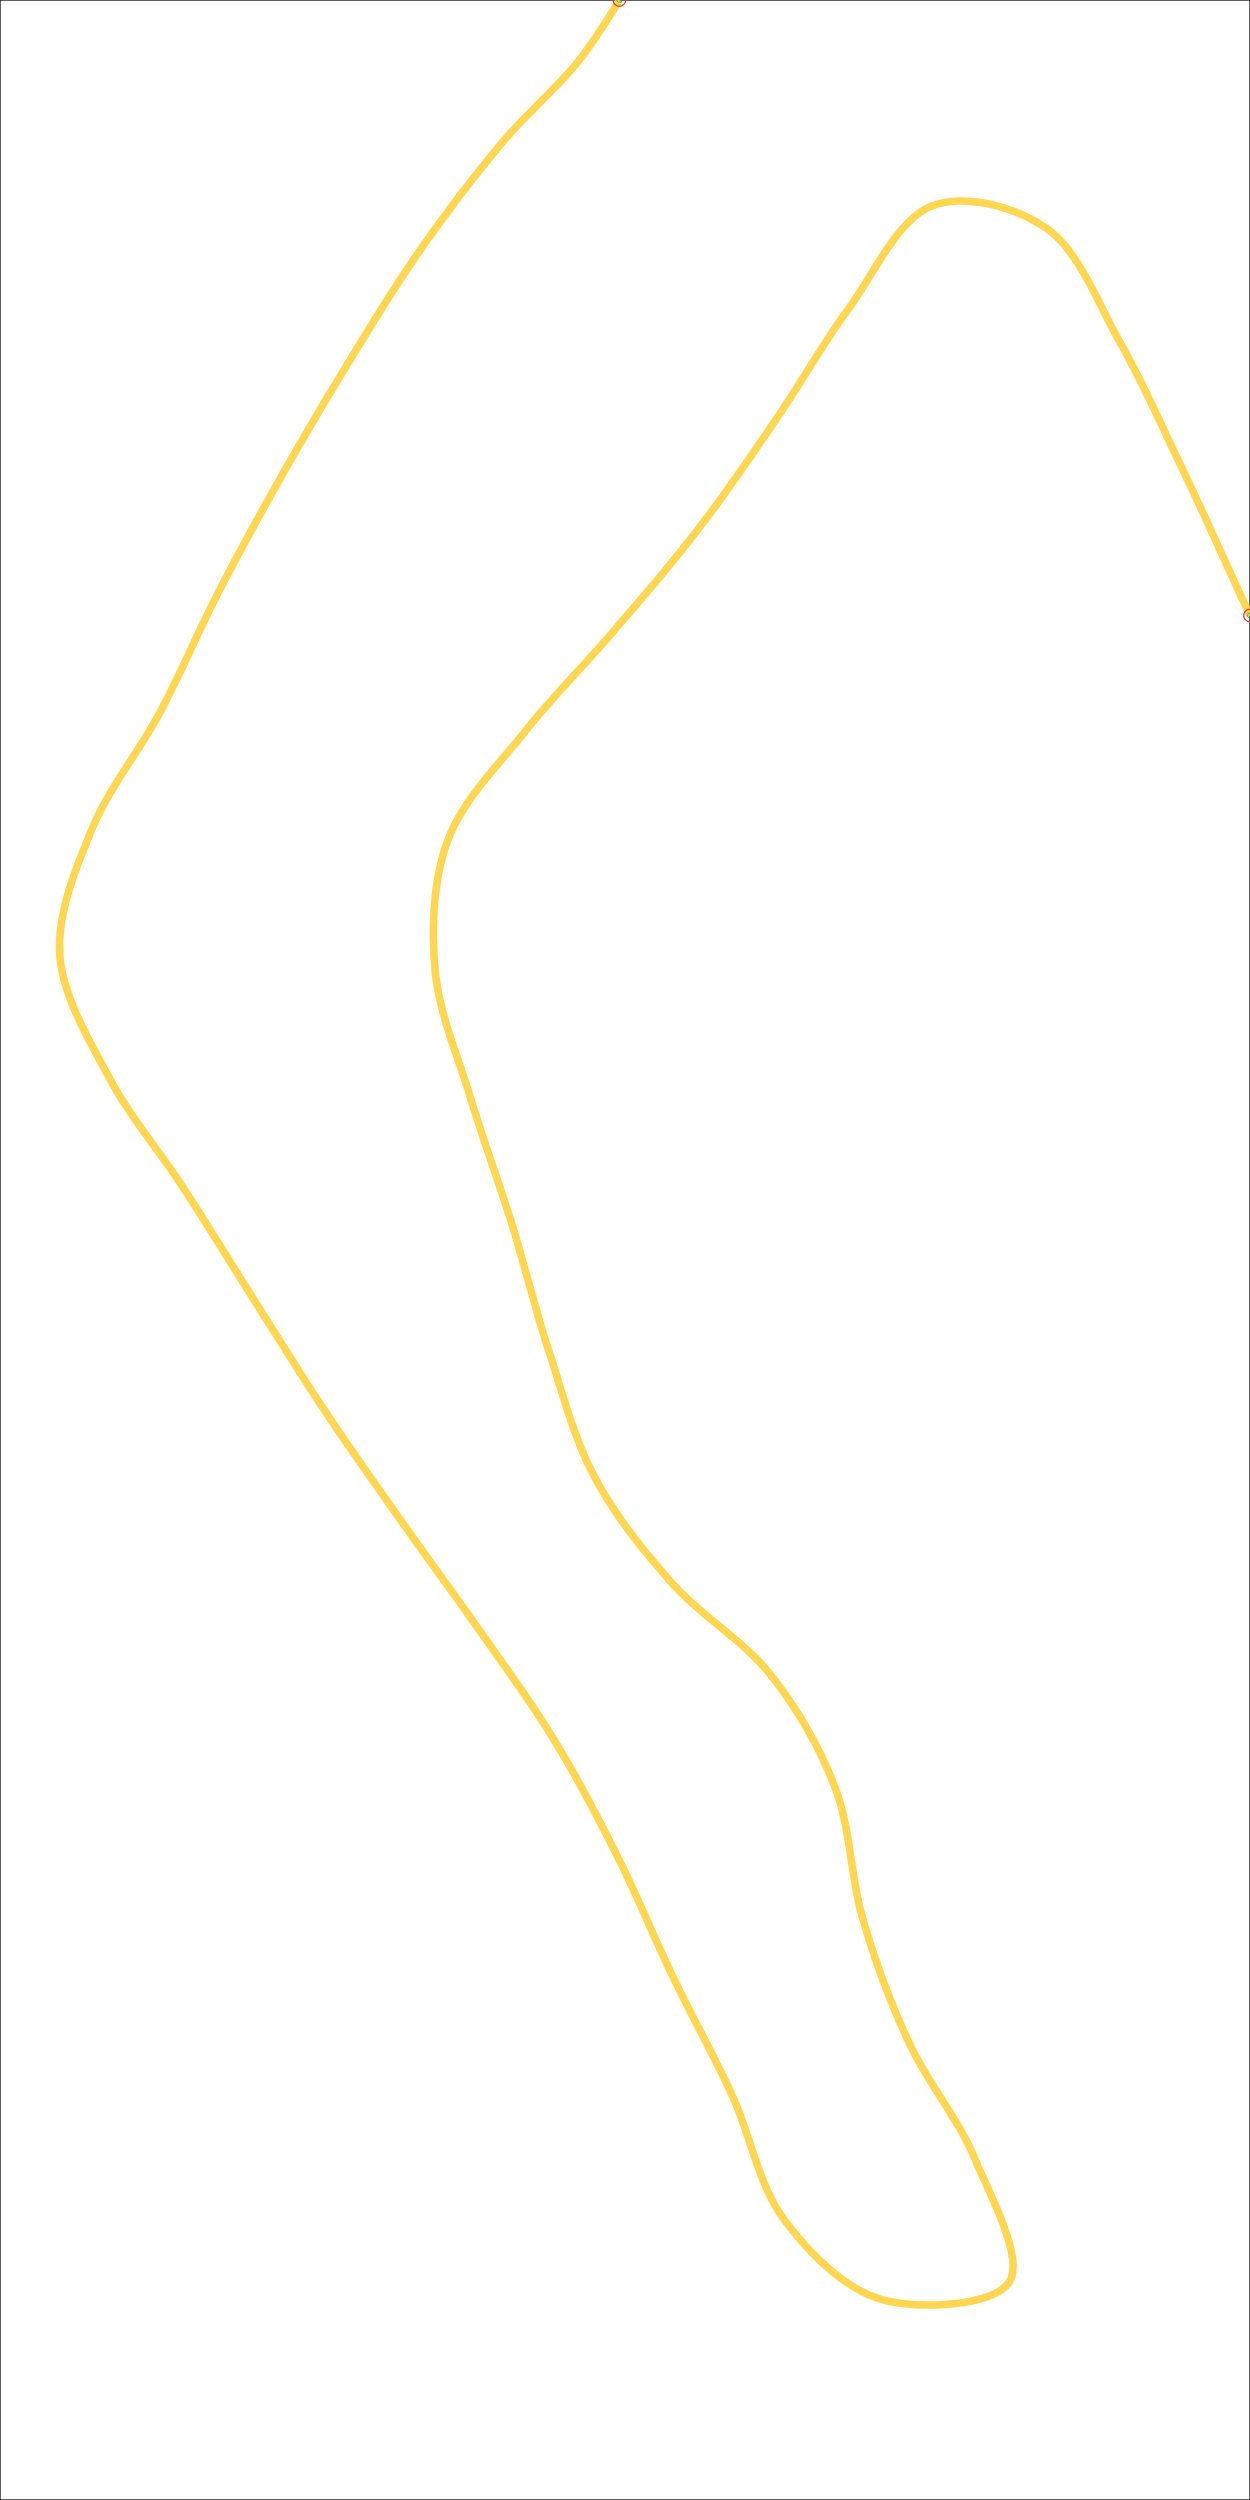
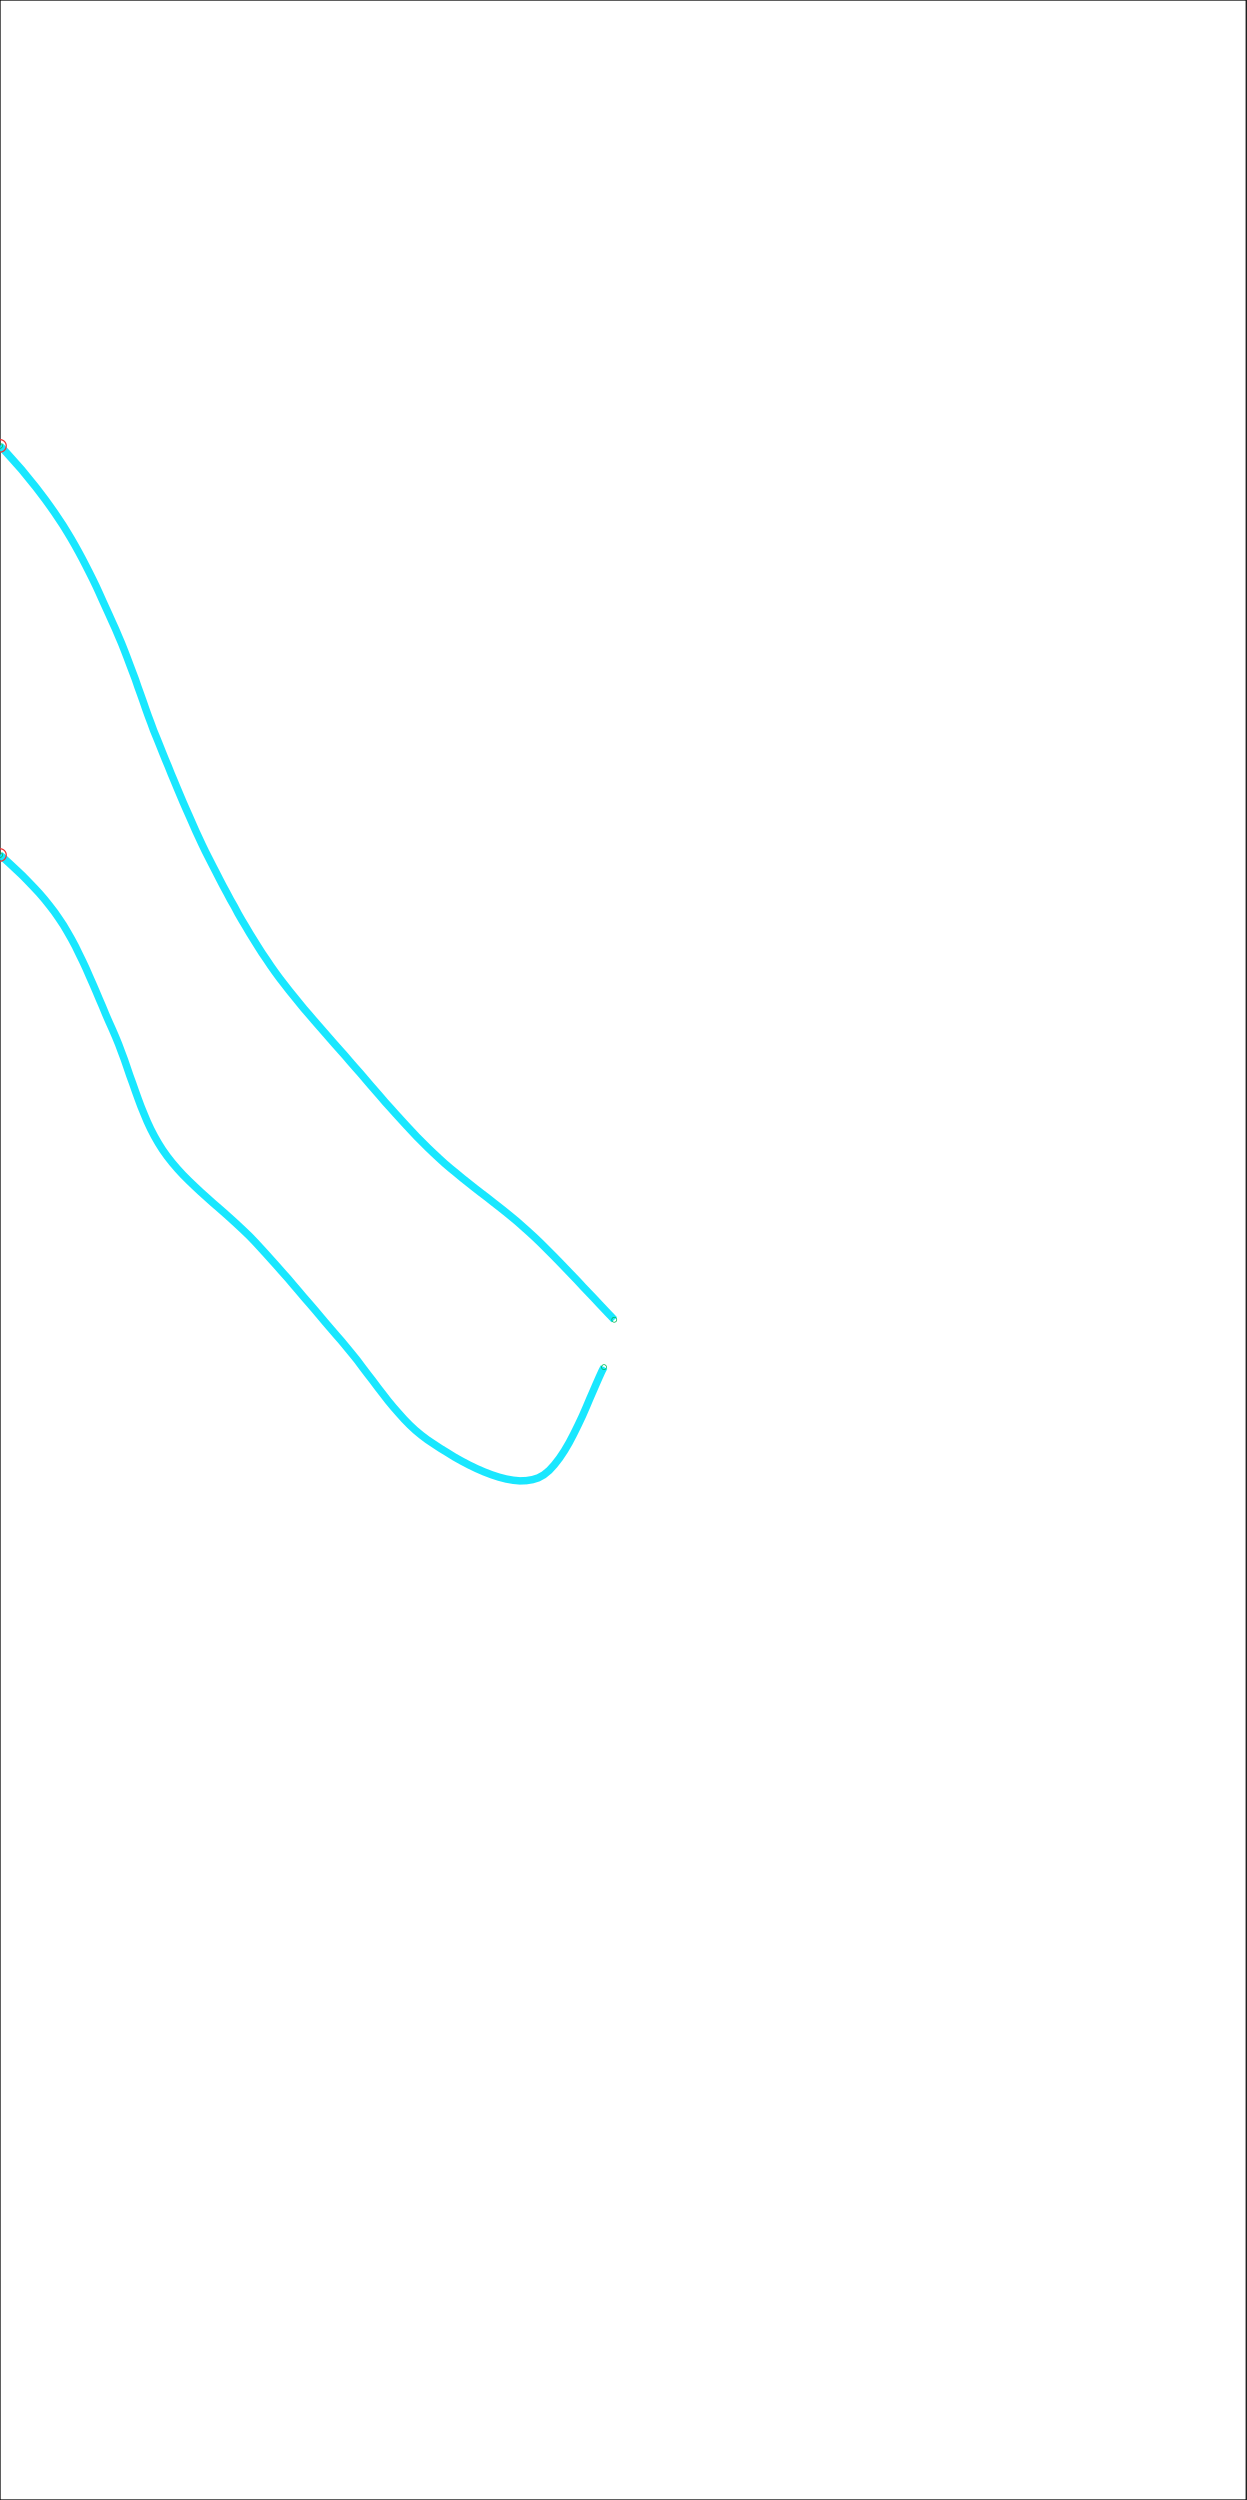
- <svg xmlns="http://www.w3.org/2000/svg" width="1000mm" height="2000mm" viewBox="0 0 1000 2000">
+ <svg xmlns="http://www.w3.org/2000/svg" width="997mm" height="2000mm" viewBox="0 0 997 2000">
  <g id="outline">
-     <rect x="0" y="0" width="1000" height="2000" fill="none" stroke="#000" stroke-width="1" />
+     <rect x="0" y="0" width="997" height="2000" fill="none" stroke="#000" stroke-width="1" />
  </g>
  <g id="channels">
-     <path d="M 1000.0 492.4 L 998.3 488.7 L 995.5 482.7 L 992.7 476.7 L 989.9 470.6 L 987.2 464.6 L 987.2 464.6 L 984.4 458.5 L 981.6 452.5 L 978.9 446.4 L 976.1 440.4 L 973.4 434.3 L 970.6 428.3 L 967.8 422.2 L 965.1 416.2 L 962.3 410.1 L 959.5 404.1 L 956.7 398.1 L 953.9 392.0 L 951.0 386.0 L 948.2 380.0 L 945.4 374.0 L 942.5 368.0 L 942.5 368.0 L 939.6 362.0 L 936.8 356.0 L 933.9 349.9 L 931.1 343.9 L 928.3 337.9 L 925.4 331.9 L 922.6 325.8 L 919.7 319.8 L 916.8 313.8 L 913.9 307.9 L 910.9 301.9 L 907.9 296.0 L 904.8 290.1 L 901.7 284.2 L 898.6 278.4 L 895.3 272.6 L 895.3 272.6 L 892.1 266.7 L 888.9 260.7 L 885.7 254.5 L 882.6 248.2 L 879.4 241.8 L 876.2 235.5 L 872.9 229.3 L 869.6 223.1 L 866.1 217.1 L 862.6 211.3 L 858.9 205.7 L 855.1 200.4 L 851.2 195.5 L 847.0 191.0 L 842.6 186.9 L 838.0 183.2 L 838.0 183.2 L 833.1 180.0 L 827.9 176.9 L 822.4 174.0 L 816.6 171.3 L 810.6 168.9 L 804.5 166.8 L 798.3 164.9 L 792.0 163.4 L 785.6 162.2 L 779.3 161.4 L 773.1 160.9 L 767.0 160.8 L 761.1 161.2 L 755.4 162.0 L 749.9 163.3 L 744.7 165.0 L 744.7 165.0 L 739.8 167.4 L 735.1 170.5 L 730.5 174.2 L 726.1 178.5 L 721.7 183.2 L 717.5 188.3 L 713.4 193.9 L 709.4 199.6 L 705.4 205.6 L 701.5 211.8 L 697.6 218.0 L 693.8 224.2 L 690.0 230.3 L 686.1 236.3 L 682.3 242.1 L 678.4 247.6 L 678.4 247.6 L 674.5 253.0 L 670.7 258.5 L 667.0 263.9 L 663.3 269.5 L 659.7 275.0 L 656.1 280.6 L 652.5 286.2 L 648.9 291.9 L 645.4 297.5 L 641.8 303.1 L 638.3 308.8 L 634.7 314.4 L 631.1 320.0 L 627.4 325.6 L 623.8 331.1 L 620.1 336.6 L 620.1 336.6 L 616.3 342.1 L 612.6 347.6 L 608.8 353.1 L 605.0 358.6 L 601.3 364.1 L 597.5 369.5 L 593.7 375.0 L 589.9 380.4 L 586.0 385.9 L 582.2 391.3 L 578.3 396.7 L 574.4 402.1 L 570.5 407.4 L 566.5 412.8 L 562.5 418.1 L 558.5 423.4 L 558.5 423.4 L 554.4 428.6 L 550.3 433.9 L 546.2 439.1 L 542.0 444.2 L 537.8 449.4 L 533.6 454.5 L 529.3 459.7 L 525.1 464.8 L 520.8 469.9 L 516.5 474.9 L 512.2 480.0 L 507.9 485.1 L 503.5 490.1 L 499.2 495.2 L 494.9 500.2 L 490.6 505.3 L 490.6 505.3 L 486.2 510.3 L 481.8 515.3 L 477.4 520.3 L 472.9 525.2 L 468.4 530.2 L 463.9 535.1 L 459.4 540.0 L 455.0 544.9 L 450.5 549.8 L 446.0 554.8 L 441.6 559.7 L 437.2 564.7 L 432.8 569.7 L 428.5 574.8 L 424.3 579.9 L 420.1 585.1 L 420.1 585.1 L 416.0 590.3 L 411.7 595.4 L 407.3 600.6 L 402.9 605.8 L 398.5 611.0 L 394.2 616.2 L 389.8 621.4 L 385.6 626.7 L 381.5 632.0 L 377.5 637.4 L 373.7 642.9 L 370.2 648.4 L 366.8 654.0 L 363.7 659.7 L 361.0 665.5 L 358.6 671.4 L 358.6 671.4 L 356.4 677.4 L 354.5 683.6 L 352.9 689.8 L 351.4 696.2 L 350.2 702.7 L 349.2 709.2 L 348.3 715.8 L 347.7 722.5 L 347.2 729.2 L 346.9 735.9 L 346.7 742.6 L 346.7 749.3 L 346.9 755.9 L 347.1 762.6 L 347.5 769.1 L 348.0 775.6 L 348.0 775.6 L 348.7 782.1 L 349.7 788.5 L 350.9 795.0 L 352.3 801.4 L 353.8 807.8 L 355.6 814.2 L 357.5 820.7 L 359.5 827.1 L 361.5 833.5 L 363.7 839.9 L 365.8 846.2 L 368.0 852.6 L 370.2 859.0 L 372.3 865.4 L 374.4 871.7 L 376.3 878.1 L 376.3 878.1 L 378.3 884.5 L 380.3 890.8 L 382.3 897.1 L 384.4 903.5 L 386.4 909.8 L 388.5 916.1 L 390.7 922.4 L 392.8 928.7 L 394.9 935.0 L 397.1 941.3 L 399.2 947.6 L 401.3 953.9 L 403.4 960.2 L 405.4 966.6 L 407.5 972.9 L 409.5 979.2 L 409.5 979.2 L 411.4 985.6 L 413.3 992.0 L 415.2 998.4 L 417.0 1004.8 L 418.8 1011.2 L 420.6 1017.6 L 422.4 1024.0 L 424.2 1030.4 L 426.0 1036.8 L 427.8 1043.2 L 429.6 1049.6 L 431.4 1056.0 L 433.3 1062.4 L 435.2 1068.7 L 437.2 1075.1 L 439.3 1081.4 L 439.3 1081.4 L 441.3 1087.7 L 443.3 1094.1 L 445.3 1100.5 L 447.2 1106.9 L 449.2 1113.3 L 451.2 1119.6 L 453.2 1126.0 L 455.3 1132.4 L 457.5 1138.7 L 459.7 1145.0 L 462.0 1151.2 L 464.4 1157.4 L 467.0 1163.5 L 469.6 1169.5 L 472.5 1175.4 L 475.5 1181.3 L 475.5 1181.3 L 478.6 1187.0 L 481.9 1192.7 L 485.3 1198.4 L 488.9 1204.0 L 492.5 1209.5 L 496.3 1215.0 L 500.1 1220.4 L 504.1 1225.8 L 508.1 1231.1 L 512.2 1236.4 L 516.4 1241.6 L 520.6 1246.7 L 524.9 1251.8 L 529.2 1256.9 L 533.6 1261.9 L 537.9 1266.9 L 537.9 1266.9 L 542.4 1271.7 L 547.1 1276.4 L 552.0 1281.0 L 557.0 1285.4 L 562.0 1289.8 L 567.2 1294.1 L 572.4 1298.4 L 577.6 1302.7 L 582.8 1307.0 L 587.9 1311.3 L 593.0 1315.6 L 597.9 1320.1 L 602.7 1324.7 L 607.3 1329.4 L 611.8 1334.2 L 615.9 1339.2 L 615.9 1339.2 L 620.0 1344.4 L 623.9 1349.6 L 627.8 1355.0 L 631.5 1360.4 L 635.2 1365.9 L 638.8 1371.5 L 642.2 1377.1 L 645.6 1382.9 L 648.8 1388.7 L 652.0 1394.5 L 655.0 1400.4 L 657.9 1406.3 L 660.6 1412.3 L 663.3 1418.3 L 665.8 1424.4 L 668.2 1430.5 L 668.2 1430.5 L 670.4 1436.7 L 672.3 1442.9 L 674.0 1449.3 L 675.4 1455.7 L 676.8 1462.2 L 678.0 1468.8 L 679.1 1475.4 L 680.1 1482.0 L 681.1 1488.7 L 682.1 1495.3 L 683.2 1502.0 L 684.3 1508.6 L 685.5 1515.2 L 686.8 1521.7 L 688.4 1528.2 L 690.1 1534.6 L 690.1 1534.6 L 692.0 1541.0 L 693.9 1547.3 L 695.9 1553.6 L 697.9 1560.0 L 700.0 1566.3 L 702.2 1572.5 L 704.4 1578.8 L 706.7 1585.1 L 709.1 1591.3 L 711.5 1597.5 L 713.9 1603.6 L 716.5 1609.8 L 719.0 1615.9 L 721.7 1622.0 L 724.4 1628.0 L 727.2 1634.1 L 727.2 1634.1 L 730.1 1640.0 L 733.2 1645.9 L 736.4 1651.7 L 739.8 1657.5 L 743.3 1663.3 L 746.8 1669.0 L 750.4 1674.7 L 754.0 1680.3 L 757.6 1686.0 L 761.1 1691.7 L 764.6 1697.4 L 768.0 1703.1 L 771.2 1708.9 L 774.2 1714.7 L 777.1 1720.6 L 779.7 1726.6 L 779.7 1726.6 L 782.3 1732.8 L 785.2 1739.3 L 788.3 1746.0 L 791.4 1752.9 L 794.5 1760.0 L 797.6 1767.1 L 800.5 1774.2 L 803.1 1781.1 L 805.5 1788.0 L 807.5 1794.6 L 809.1 1800.9 L 810.1 1806.9 L 810.5 1812.4 L 810.2 1817.5 L 809.2 1822.0 L 807.3 1825.9 L 807.3 1825.9 L 804.4 1829.2 L 800.6 1832.2 L 795.9 1834.9 L 790.4 1837.2 L 784.3 1839.1 L 777.6 1840.8 L 770.5 1842.1 L 763.0 1843.0 L 755.4 1843.7 L 747.7 1844.0 L 739.9 1844.0 L 732.3 1843.8 L 725.0 1843.2 L 718.0 1842.3 L 711.4 1841.1 L 705.5 1839.7 L 705.5 1839.7 L 699.9 1837.8 L 694.3 1835.6 L 688.7 1832.8 L 683.3 1829.8 L 677.9 1826.3 L 672.6 1822.6 L 667.4 1818.5 L 662.3 1814.2 L 657.3 1809.7 L 652.4 1805.0 L 647.7 1800.1 L 643.2 1795.2 L 638.8 1790.1 L 634.6 1785.0 L 630.5 1779.9 L 626.7 1774.8 L 626.7 1774.8 L 623.1 1769.5 L 619.8 1764.1 L 616.8 1758.4 L 614.0 1752.5 L 611.3 1746.4 L 608.9 1740.2 L 606.5 1733.9 L 604.3 1727.5 L 602.1 1721.1 L 600.0 1714.6 L 597.8 1708.1 L 595.6 1701.7 L 593.3 1695.2 L 591.0 1688.9 L 588.5 1682.7 L 585.8 1676.5 L 585.8 1676.5 L 583.0 1670.5 L 580.2 1664.5 L 577.3 1658.5 L 574.3 1652.6 L 571.3 1646.6 L 568.3 1640.7 L 565.3 1634.8 L 562.3 1628.8 L 559.2 1622.9 L 556.2 1617.0 L 553.1 1611.1 L 550.1 1605.2 L 547.1 1599.2 L 544.1 1593.3 L 541.2 1587.3 L 538.3 1581.3 L 538.3 1581.3 L 535.4 1575.3 L 532.6 1569.3 L 529.8 1563.3 L 527.1 1557.2 L 524.3 1551.1 L 521.6 1545.1 L 518.9 1539.0 L 516.2 1532.9 L 513.5 1526.8 L 510.8 1520.8 L 508.0 1514.7 L 505.2 1508.7 L 502.4 1502.6 L 499.6 1496.6 L 496.7 1490.7 L 493.7 1484.7 L 493.7 1484.7 L 490.8 1478.8 L 487.7 1472.8 L 484.7 1466.9 L 481.7 1461.0 L 478.6 1455.1 L 475.5 1449.2 L 472.4 1443.3 L 469.3 1437.5 L 466.1 1431.6 L 462.9 1425.8 L 459.7 1420.0 L 456.4 1414.2 L 453.1 1408.4 L 449.7 1402.7 L 446.3 1397.0 L 442.9 1391.3 L 442.9 1391.3 L 439.4 1385.7 L 435.8 1380.0 L 432.2 1374.5 L 428.6 1368.9 L 424.9 1363.4 L 421.2 1357.9 L 417.4 1352.4 L 413.6 1346.9 L 409.8 1341.5 L 406.0 1336.0 L 402.1 1330.6 L 398.3 1325.2 L 394.4 1319.7 L 390.6 1314.3 L 386.8 1308.8 L 382.9 1303.4 L 382.9 1303.4 L 379.1 1298.0 L 375.3 1292.5 L 371.4 1287.1 L 367.6 1281.7 L 363.7 1276.3 L 359.8 1270.9 L 355.9 1265.5 L 352.0 1260.1 L 348.1 1254.7 L 344.2 1249.3 L 340.3 1243.9 L 336.5 1238.5 L 332.6 1233.1 L 328.7 1227.7 L 324.9 1222.3 L 321.0 1216.8 L 321.0 1216.8 L 317.2 1211.4 L 313.4 1206.0 L 309.5 1200.5 L 305.7 1195.1 L 301.9 1189.7 L 298.0 1184.2 L 294.2 1178.8 L 290.4 1173.3 L 286.6 1167.9 L 282.8 1162.4 L 279.0 1156.9 L 275.3 1151.5 L 271.5 1146.0 L 267.8 1140.5 L 264.1 1134.9 L 260.4 1129.4 L 260.4 1129.4 L 256.7 1123.9 L 253.0 1118.3 L 249.4 1112.7 L 245.8 1107.2 L 242.2 1101.6 L 238.6 1096.0 L 235.1 1090.3 L 231.5 1084.7 L 228.0 1079.1 L 224.4 1073.5 L 220.9 1067.8 L 217.3 1062.2 L 213.8 1056.6 L 210.2 1051.0 L 206.7 1045.3 L 203.1 1039.7 L 203.1 1039.7 L 199.6 1034.1 L 196.0 1028.5 L 192.5 1022.8 L 189.0 1017.2 L 185.4 1011.6 L 181.9 1005.9 L 178.4 1000.3 L 174.9 994.6 L 171.3 989.0 L 167.8 983.4 L 164.2 977.7 L 160.7 972.1 L 157.1 966.5 L 153.5 960.9 L 149.9 955.3 L 146.3 949.7 L 146.3 949.7 L 142.6 944.2 L 138.9 938.7 L 135.1 933.2 L 131.2 927.8 L 127.3 922.3 L 123.3 916.9 L 119.4 911.5 L 115.5 906.1 L 111.6 900.6 L 107.8 895.2 L 104.1 889.7 L 100.4 884.1 L 96.8 878.6 L 93.4 872.9 L 90.1 867.2 L 86.9 861.4 L 86.9 861.4 L 83.8 855.6 L 80.6 849.7 L 77.4 843.7 L 74.2 837.7 L 71.0 831.7 L 67.9 825.6 L 64.9 819.5 L 62.0 813.3 L 59.3 807.1 L 56.8 800.9 L 54.5 794.7 L 52.5 788.5 L 50.8 782.3 L 49.5 776.0 L 48.4 769.8 L 47.8 763.6 L 47.8 763.6 L 47.6 757.3 L 47.8 751.0 L 48.3 744.7 L 49.1 738.3 L 50.3 731.9 L 51.7 725.4 L 53.3 719.0 L 55.1 712.5 L 57.2 706.1 L 59.3 699.7 L 61.6 693.3 L 64.0 687.0 L 66.5 680.7 L 69.0 674.5 L 71.5 668.3 L 74.0 662.3 L 74.0 662.3 L 76.6 656.3 L 79.5 650.4 L 82.5 644.5 L 85.7 638.7 L 89.0 633.0 L 92.5 627.3 L 96.0 621.6 L 99.6 616.0 L 103.2 610.3 L 106.9 604.7 L 110.5 599.1 L 114.1 593.4 L 117.7 587.7 L 121.1 582.0 L 124.5 576.2 L 127.7 570.4 L 127.7 570.4 L 130.8 564.5 L 133.8 558.6 L 136.8 552.7 L 139.7 546.7 L 142.6 540.7 L 145.5 534.7 L 148.3 528.7 L 151.2 522.7 L 154.0 516.6 L 156.8 510.6 L 159.6 504.6 L 162.5 498.6 L 165.4 492.6 L 168.3 486.6 L 171.3 480.6 L 174.3 474.7 L 174.3 474.7 L 177.3 468.8 L 180.4 462.9 L 183.5 457.0 L 186.6 451.1 L 189.7 445.3 L 192.9 439.4 L 196.0 433.6 L 199.2 427.7 L 202.4 421.9 L 205.6 416.0 L 208.8 410.2 L 212.0 404.4 L 215.3 398.6 L 218.5 392.8 L 221.8 387.0 L 225.0 381.2 L 225.0 381.2 L 228.3 375.4 L 231.6 369.6 L 234.9 363.9 L 238.2 358.1 L 241.6 352.4 L 244.9 346.6 L 248.3 340.9 L 251.7 335.1 L 255.0 329.4 L 258.4 323.7 L 261.8 318.0 L 265.3 312.3 L 268.7 306.6 L 272.1 300.9 L 275.6 295.2 L 279.1 289.5 L 279.1 289.5 L 282.5 283.9 L 286.0 278.2 L 289.5 272.5 L 293.0 266.8 L 296.5 261.2 L 300.0 255.5 L 303.5 249.9 L 307.0 244.2 L 310.6 238.6 L 314.2 233.0 L 317.8 227.4 L 321.4 221.8 L 325.1 216.3 L 328.8 210.8 L 332.5 205.3 L 336.3 199.8 L 336.3 199.8 L 340.1 194.4 L 344.0 189.0 L 347.8 183.6 L 351.7 178.2 L 355.7 172.8 L 359.6 167.5 L 363.6 162.1 L 367.6 156.8 L 371.7 151.6 L 375.7 146.3 L 379.8 141.1 L 384.0 135.9 L 388.1 130.7 L 392.3 125.5 L 396.5 120.3 L 400.7 115.2 L 400.7 115.2 L 405.1 110.2 L 409.5 105.2 L 414.0 100.3 L 418.7 95.4 L 423.4 90.7 L 428.1 85.9 L 432.8 81.1 L 437.5 76.4 L 442.2 71.6 L 446.9 66.8 L 451.4 61.9 L 455.9 57.0 L 460.2 52.0 L 464.3 46.9 L 468.3 41.6 L 472.1 36.3 L 472.1 36.3 L 475.8 30.9 L 479.5 25.3 L 483.2 19.8 L 486.9 14.1 L 490.5 8.4 L 494.0 2.6 L 495.5 0.0" fill="none" stroke="#ffd23d" stroke-width="6.0" stroke-opacity="0.9" />
+     <path d="M 491.4 1055.8 L 489.1 1053.3 L 486.2 1050.3 L 482.9 1046.8 L 479.3 1043.0 L 475.4 1038.8 L 471.1 1034.3 L 466.6 1029.6 L 462.0 1024.6 L 457.2 1019.6 L 452.2 1014.4 L 447.3 1009.3 L 442.3 1004.2 L 437.3 999.2 L 432.5 994.4 L 427.7 989.8 L 423.0 985.5 L 423.0 985.5 L 418.4 981.4 L 413.8 977.3 L 409.1 973.4 L 404.3 969.5 L 399.4 965.6 L 394.5 961.8 L 389.6 957.9 L 384.7 954.2 L 379.8 950.4 L 374.9 946.5 L 370.1 942.7 L 365.3 938.7 L 360.5 934.8 L 355.8 930.8 L 351.2 926.6 L 346.7 922.4 L 346.7 922.4 L 342.2 918.1 L 337.9 913.8 L 333.5 909.4 L 329.3 904.9 L 325.0 900.3 L 320.8 895.7 L 316.6 891.1 L 312.5 886.5 L 308.3 881.9 L 304.3 877.2 L 300.2 872.5 L 296.1 867.8 L 292.1 863.1 L 288.1 858.4 L 283.9 853.7 L 279.9 849.1 L 279.9 849.1 L 275.9 844.4 L 271.7 839.7 L 267.6 835.1 L 263.5 830.4 L 259.5 825.8 L 255.3 821.0 L 251.2 816.3 L 247.2 811.6 L 243.1 806.9 L 239.2 802.1 L 235.3 797.3 L 231.4 792.5 L 227.6 787.6 L 223.8 782.7 L 220.2 777.8 L 216.6 772.7 L 216.6 772.7 L 213.2 767.6 L 209.7 762.5 L 206.4 757.3 L 203.1 752.0 L 199.8 746.7 L 196.7 741.4 L 193.5 736.1 L 190.4 730.7 L 187.5 725.2 L 184.4 719.8 L 181.5 714.3 L 178.5 708.8 L 175.7 703.4 L 172.9 697.9 L 170.0 692.3 L 167.2 686.8 L 167.2 686.8 L 164.4 681.3 L 161.7 675.7 L 159.1 670.1 L 156.5 664.5 L 154.0 658.8 L 151.5 653.1 L 149.0 647.5 L 146.5 641.8 L 144.1 636.1 L 141.7 630.4 L 139.3 624.6 L 136.9 618.9 L 134.6 613.1 L 132.2 607.4 L 129.9 601.7 L 127.6 595.9 L 127.6 595.9 L 125.3 590.2 L 122.9 584.4 L 120.8 578.6 L 118.6 572.8 L 116.5 566.9 L 114.5 561.1 L 112.4 555.2 L 110.3 549.4 L 108.3 543.5 L 106.1 537.7 L 103.9 531.9 L 101.7 526.0 L 99.5 520.3 L 97.2 514.5 L 94.8 508.9 L 92.4 503.2 L 92.4 503.2 L 89.8 497.5 L 87.3 491.9 L 84.7 486.2 L 82.1 480.5 L 79.6 474.9 L 77.0 469.2 L 74.3 463.6 L 71.5 458.0 L 68.7 452.5 L 65.8 446.9 L 62.9 441.5 L 59.9 436.1 L 56.8 430.7 L 53.6 425.4 L 50.4 420.2 L 47.0 415.1 L 47.0 415.1 L 43.6 410.0 L 40.0 404.9 L 36.4 399.9 L 32.7 395.0 L 28.9 390.0 L 25.0 385.2 L 21.1 380.4 L 17.2 375.6 L 13.0 370.9 L 8.9 366.3 L 4.8 361.7 L 0.5 357.2 L 0.0 356.7" fill="none" stroke="#00e5ff" stroke-width="6.0" stroke-opacity="0.9" />
+     <path d="M 0.0 684.0 L 3.3 686.8 L 8.2 691.3 L 13.0 695.8 L 17.8 700.3 L 22.4 705.0 L 26.9 709.7 L 31.4 714.5 L 35.6 719.4 L 39.6 724.4 L 43.6 729.6 L 43.6 729.6 L 47.2 734.8 L 50.8 740.2 L 54.1 745.8 L 57.3 751.4 L 60.4 757.2 L 63.2 763.0 L 66.1 768.9 L 68.9 774.9 L 71.5 780.9 L 74.2 787.0 L 76.8 793.0 L 79.4 799.2 L 82.0 805.2 L 84.5 811.3 L 87.1 817.3 L 89.8 823.3 L 89.8 823.3 L 92.4 829.3 L 94.9 835.4 L 97.2 841.6 L 99.5 847.7 L 101.7 854.1 L 103.8 860.3 L 106.1 866.6 L 108.3 872.9 L 110.5 879.0 L 112.8 885.2 L 115.3 891.3 L 117.8 897.3 L 120.5 903.1 L 123.5 908.9 L 126.7 914.5 L 130.1 919.9 L 130.1 919.9 L 133.8 925.1 L 137.8 930.2 L 142.0 935.1 L 146.4 939.9 L 151.0 944.5 L 155.7 949.0 L 160.5 953.5 L 165.4 957.9 L 170.4 962.4 L 175.4 966.7 L 180.4 971.1 L 185.3 975.5 L 190.1 979.9 L 194.9 984.4 L 199.7 989.0 L 204.3 993.8 L 204.3 993.8 L 208.7 998.6 L 213.1 1003.4 L 217.4 1008.2 L 221.8 1013.1 L 226.1 1018.0 L 230.5 1022.9 L 234.7 1027.9 L 239.0 1032.9 L 243.2 1037.9 L 247.5 1042.8 L 251.8 1047.8 L 256.0 1052.8 L 260.2 1057.8 L 264.5 1062.8 L 268.8 1067.8 L 273.1 1072.7 L 273.1 1072.7 L 277.3 1077.8 L 281.5 1082.9 L 285.8 1088.2 L 289.8 1093.6 L 293.9 1099.0 L 298.1 1104.4 L 302.2 1109.9 L 306.3 1115.2 L 310.4 1120.5 L 314.7 1125.7 L 319.0 1130.6 L 323.3 1135.4 L 327.8 1140.0 L 332.3 1144.2 L 337.0 1148.1 L 341.9 1151.8 L 341.9 1151.8 L 347.0 1155.2 L 352.3 1158.7 L 357.9 1162.1 L 363.5 1165.6 L 369.4 1168.9 L 375.3 1172.0 L 381.3 1174.9 L 387.3 1177.5 L 393.3 1179.8 L 399.1 1181.7 L 404.9 1183.2 L 410.6 1184.2 L 415.9 1184.7 L 421.1 1184.5 L 426.1 1183.7 L 430.6 1182.3 L 430.6 1182.3 L 435.0 1179.9 L 439.4 1176.3 L 443.5 1171.8 L 447.6 1166.5 L 451.6 1160.5 L 455.4 1154.0 L 459.0 1147.1 L 462.5 1140.0 L 465.9 1132.8 L 469.0 1125.7 L 471.9 1118.8 L 474.7 1112.4 L 477.2 1106.6 L 479.5 1101.4 L 481.5 1097.0 L 483.2 1093.7" fill="none" stroke="#00e5ff" stroke-width="6.0" stroke-opacity="0.9" />
  </g>
  <g id="clips">
-     <circle cx="1000.0" cy="492.4" r="2" fill="none" stroke="#0b5" stroke-width="0.6" />
-     <circle cx="495.5" cy="0.0" r="2" fill="none" stroke="#0b5" stroke-width="0.6" />
+     <circle cx="491.4" cy="1055.8" r="2" fill="none" stroke="#0b5" stroke-width="0.6" />
+     <circle cx="0.0" cy="356.7" r="2" fill="none" stroke="#0b5" stroke-width="0.6" />
+     <circle cx="0.0" cy="684.0" r="2" fill="none" stroke="#0b5" stroke-width="0.6" />
+     <circle cx="483.2" cy="1093.7" r="2" fill="none" stroke="#0b5" stroke-width="0.6" />
  </g>
  <g id="power">
-     <circle cx="495.5" cy="0.0" r="5" fill="none" stroke="#e33" stroke-width="1" />
-     <circle cx="1000.0" cy="492.4" r="5" fill="none" stroke="#e33" stroke-width="1" />
+     <circle cx="0.0" cy="684.0" r="5" fill="none" stroke="#e33" stroke-width="1" />
+     <circle cx="0.0" cy="356.7" r="5" fill="none" stroke="#e33" stroke-width="1" />
  </g>
  <g id="bridges" />
</svg>
